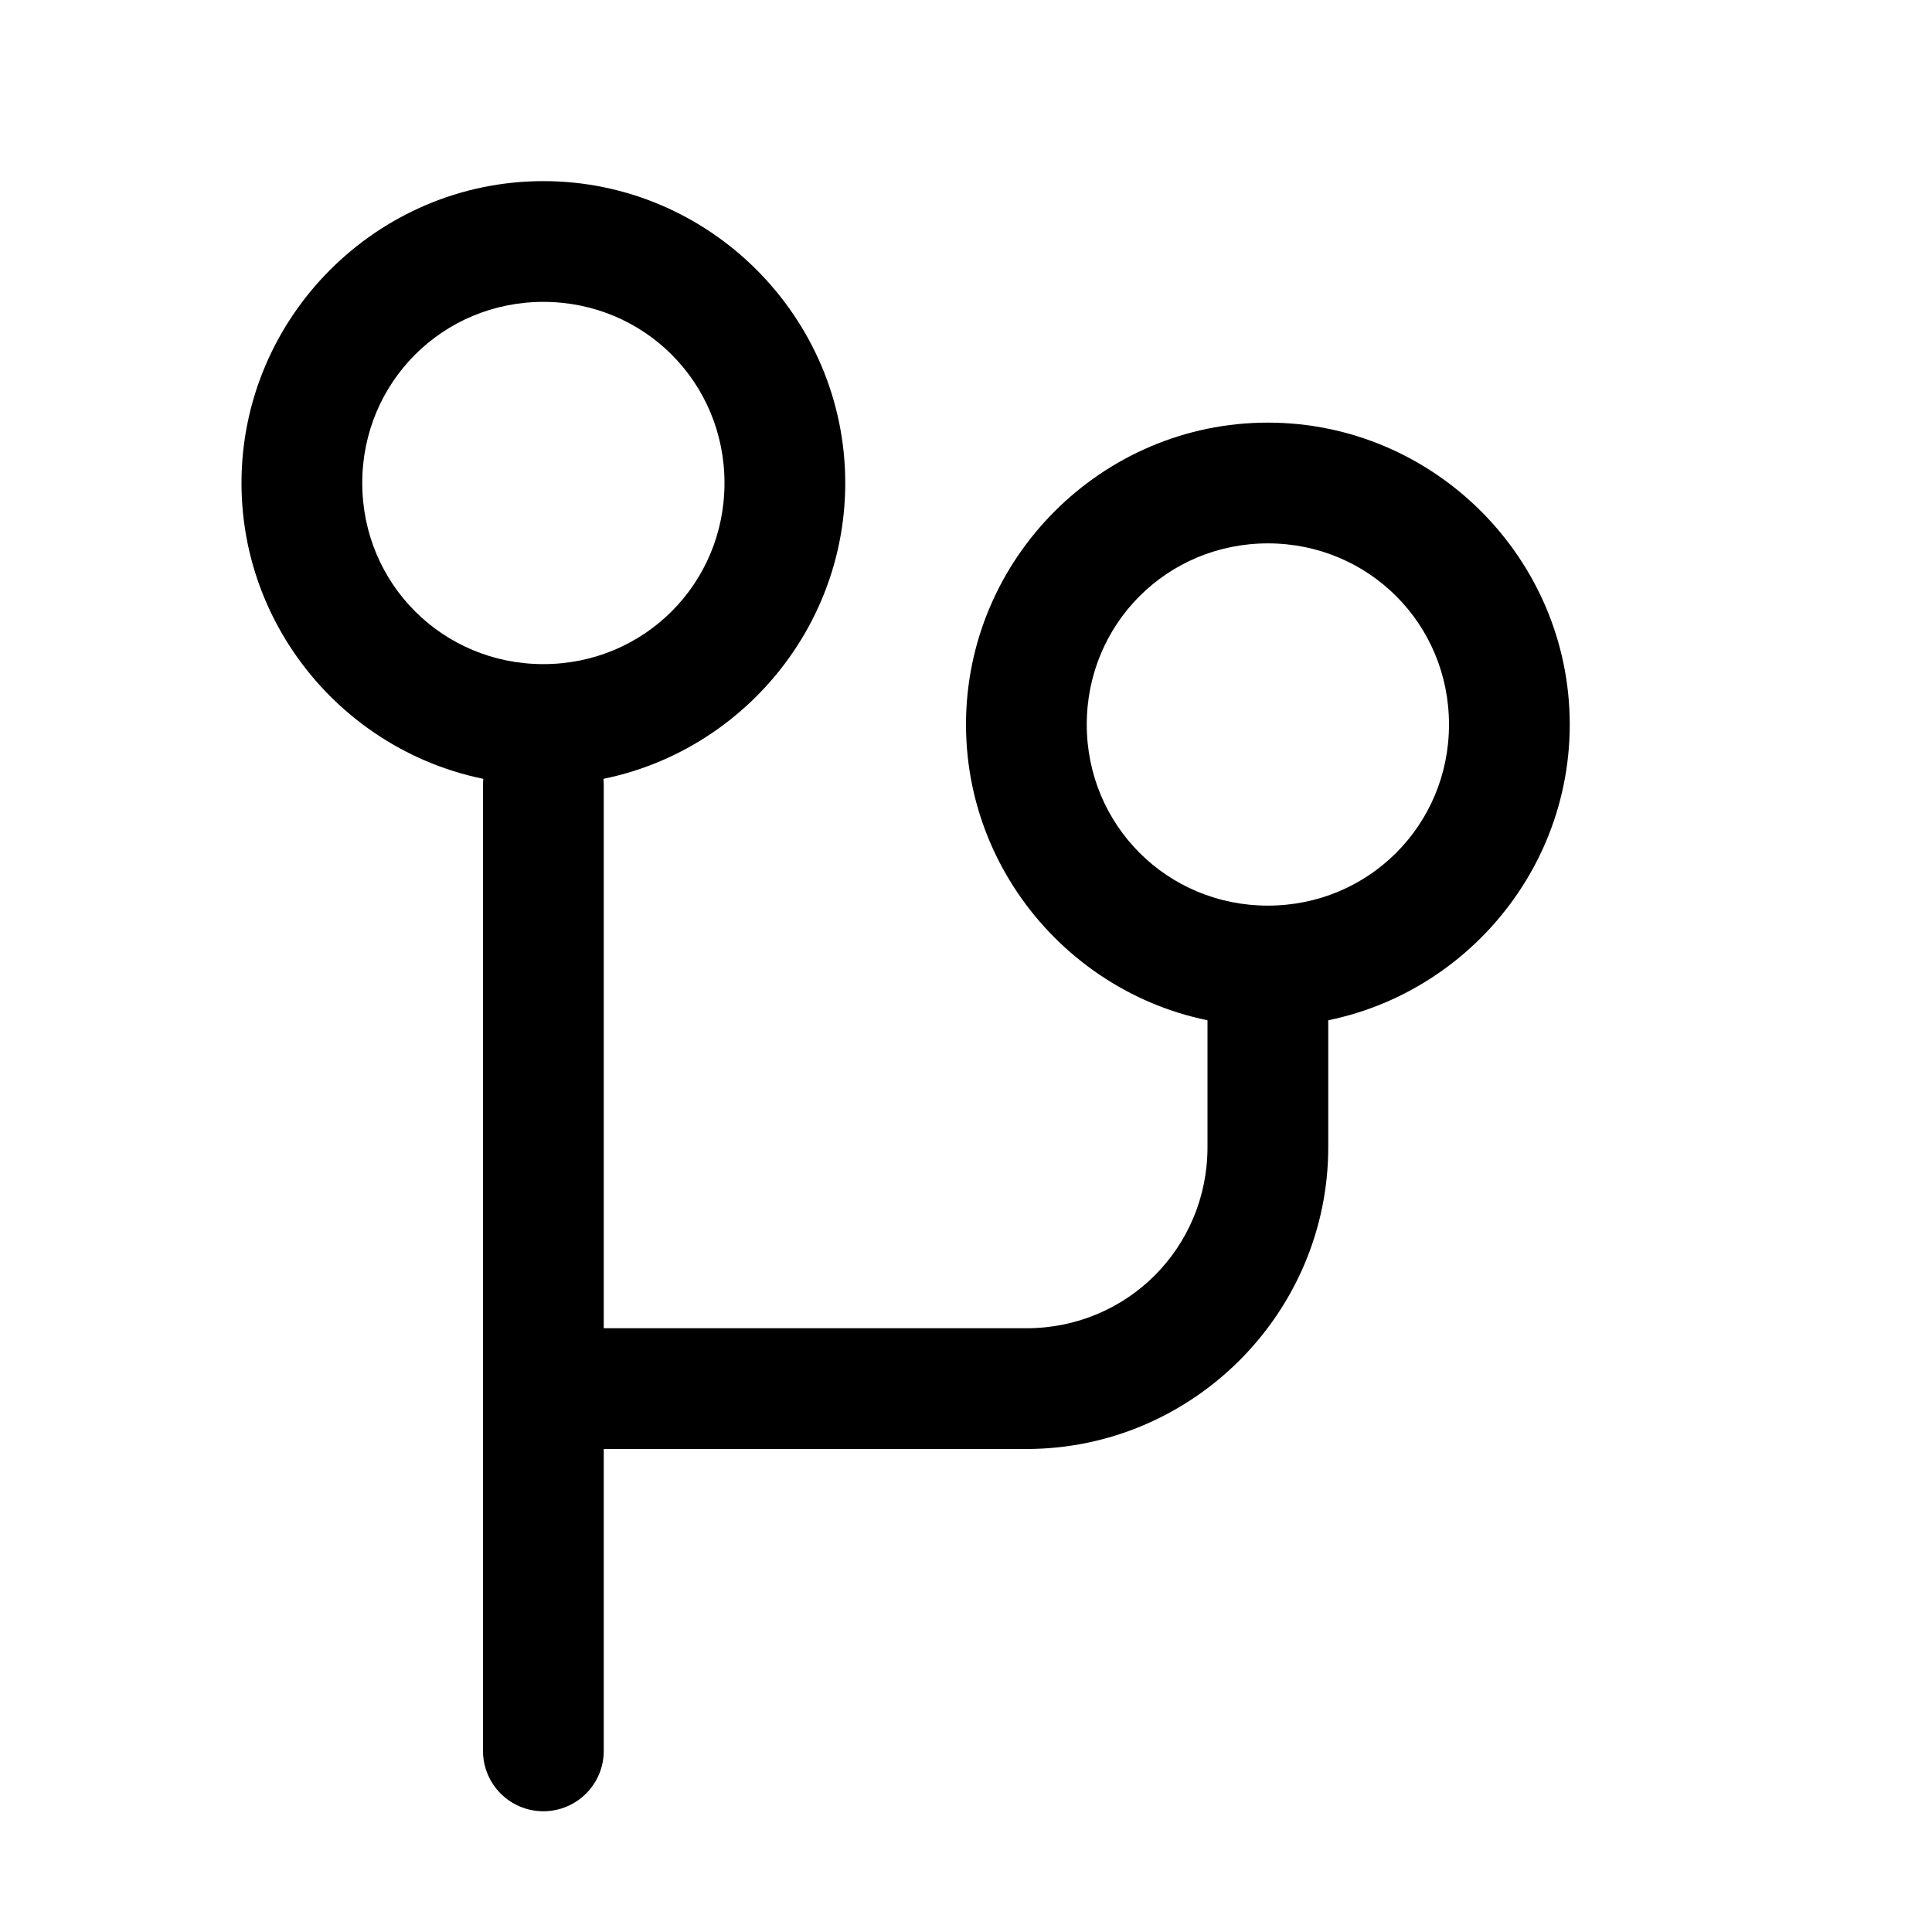
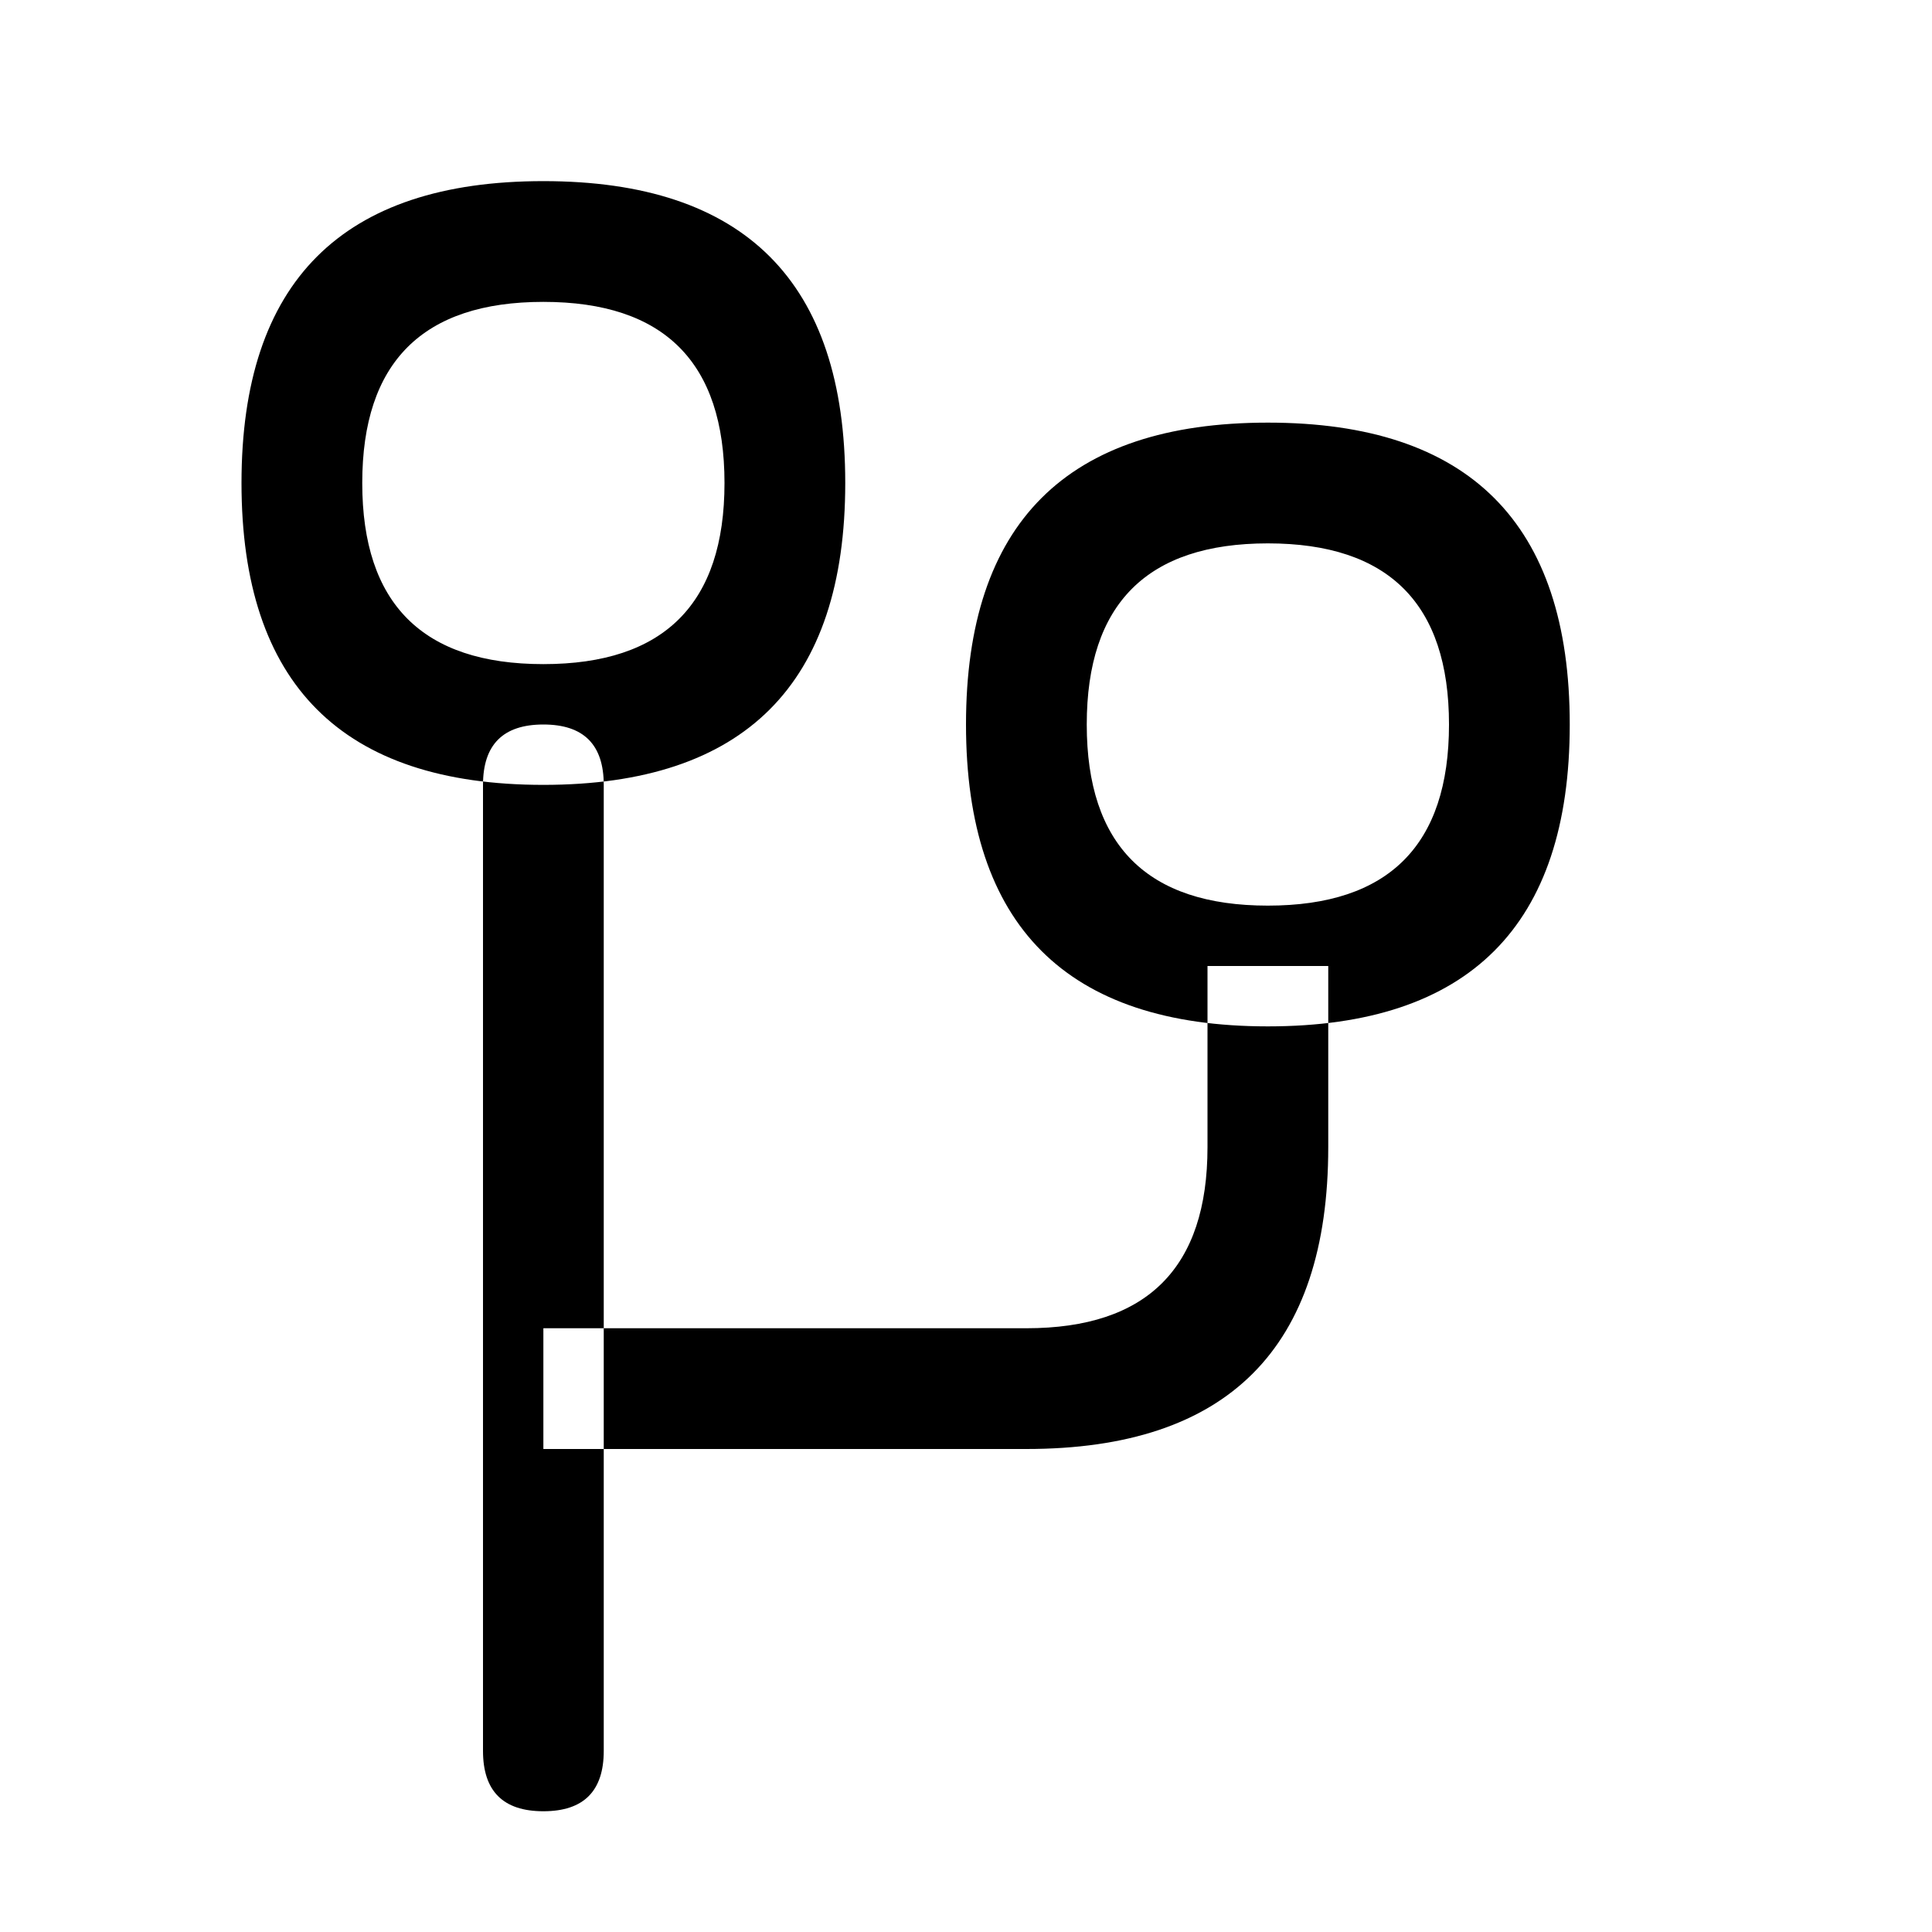
- <svg xmlns="http://www.w3.org/2000/svg" width="16" height="16" viewBox="0 0 16 16" fill="none" version="1.1" id="svg2">
-   <defs id="defs2" />
-   <path style="baseline-shift:baseline;display:inline;overflow:visible;vector-effect:none;fill:#000000;enable-background:accumulate;stop-color:#000000;stop-opacity:1;opacity:1;fill-opacity:1;stroke:none" d="M 4.5,1.5 C 3.125,1.5 2,2.625 2,4 2,5.375 3.125,6.5 4.5,6.5 5.875,6.5 7,5.375 7,4 7,2.625 5.875,1.5 4.5,1.5 Z m 0,1 C 5.334,2.5 6,3.166 6,4 6,4.834 5.334,5.5 4.5,5.5 3.666,5.5 3,4.834 3,4 3,3.166 3.666,2.5 4.5,2.5 Z" id="circle1" />
-   <path style="baseline-shift:baseline;display:inline;overflow:visible;vector-effect:none;fill:#000000;enable-background:accumulate;stop-color:#000000;stop-opacity:1;opacity:1;fill-opacity:1;stroke:none" d="M 10,8 V 9.5 C 10,10.334 9.334,11 8.5,11 h -4 v 1 h 4 C 9.875,12 11,10.875 11,9.5 V 8 Z" id="path1" />
-   <path style="baseline-shift:baseline;display:inline;overflow:visible;vector-effect:none;fill:#000000;stroke-linecap:round;stroke-linejoin:round;enable-background:accumulate;stop-color:#000000;stop-opacity:1;opacity:1;fill-opacity:1;stroke:none" d="M 4.5,6 A 0.5,0.5 0 0 0 4,6.5 v 8 A 0.5,0.5 0 0 0 4.5,15 0.5,0.5 0 0 0 5,14.5 v -8 A 0.5,0.5 0 0 0 4.5,6 Z" id="path2" />
-   <path style="baseline-shift:baseline;display:inline;overflow:visible;vector-effect:none;fill:#000000;enable-background:accumulate;stop-color:#000000;stop-opacity:1;opacity:1;fill-opacity:1;stroke:none" d="M 10.5,3.5 C 9.125,3.5 8,4.625 8,6 8,7.375 9.125,8.5 10.5,8.5 11.875,8.5 13,7.375 13,6 13,4.625 11.875,3.5 10.5,3.5 Z m 0,1 C 11.334,4.5 12,5.166 12,6 12,6.834 11.334,7.5 10.5,7.5 9.666,7.5 9,6.834 9,6 9,5.166 9.666,4.5 10.5,4.5 Z" id="circle2" />
+ <svg xmlns="http://www.w3.org/2000/svg" viewBox="0 0 16 16">
+   <path d="M7,4 Q7,6.5 4.5,6.5 Q2,6.5 2,4 Q2,1.5 4.5,1.5 Q7,1.5 7,4 Z M6,4 Q6,2.5 4.5,2.5 Q3,2.5 3,4 Q3,5.5 4.5,5.5 Q6,5.5 6,4 Z M4.5,11 L8.5,11 Q10,11 10,9.5 L10,8 L11,8 L11,9.5 Q11,12 8.5,12 L4.5,12 L4.5,11 Z M5,6.5 L5,14.5 Q5,15 4.5,15 Q4,15 4,14.5 L4,6.5 Q4,6 4.5,6 Q5,6 5,6.5 Z M13,6 Q13,8.5 10.5,8.5 Q8,8.5 8,6 Q8,3.5 10.5,3.5 Q13,3.5 13,6 Z M12,6 Q12,4.5 10.5,4.5 Q9,4.5 9,6 Q9,7.5 10.5,7.5 Q12,7.5 12,6 Z" fill="#000000" fill-rule="evenodd" />
</svg>
